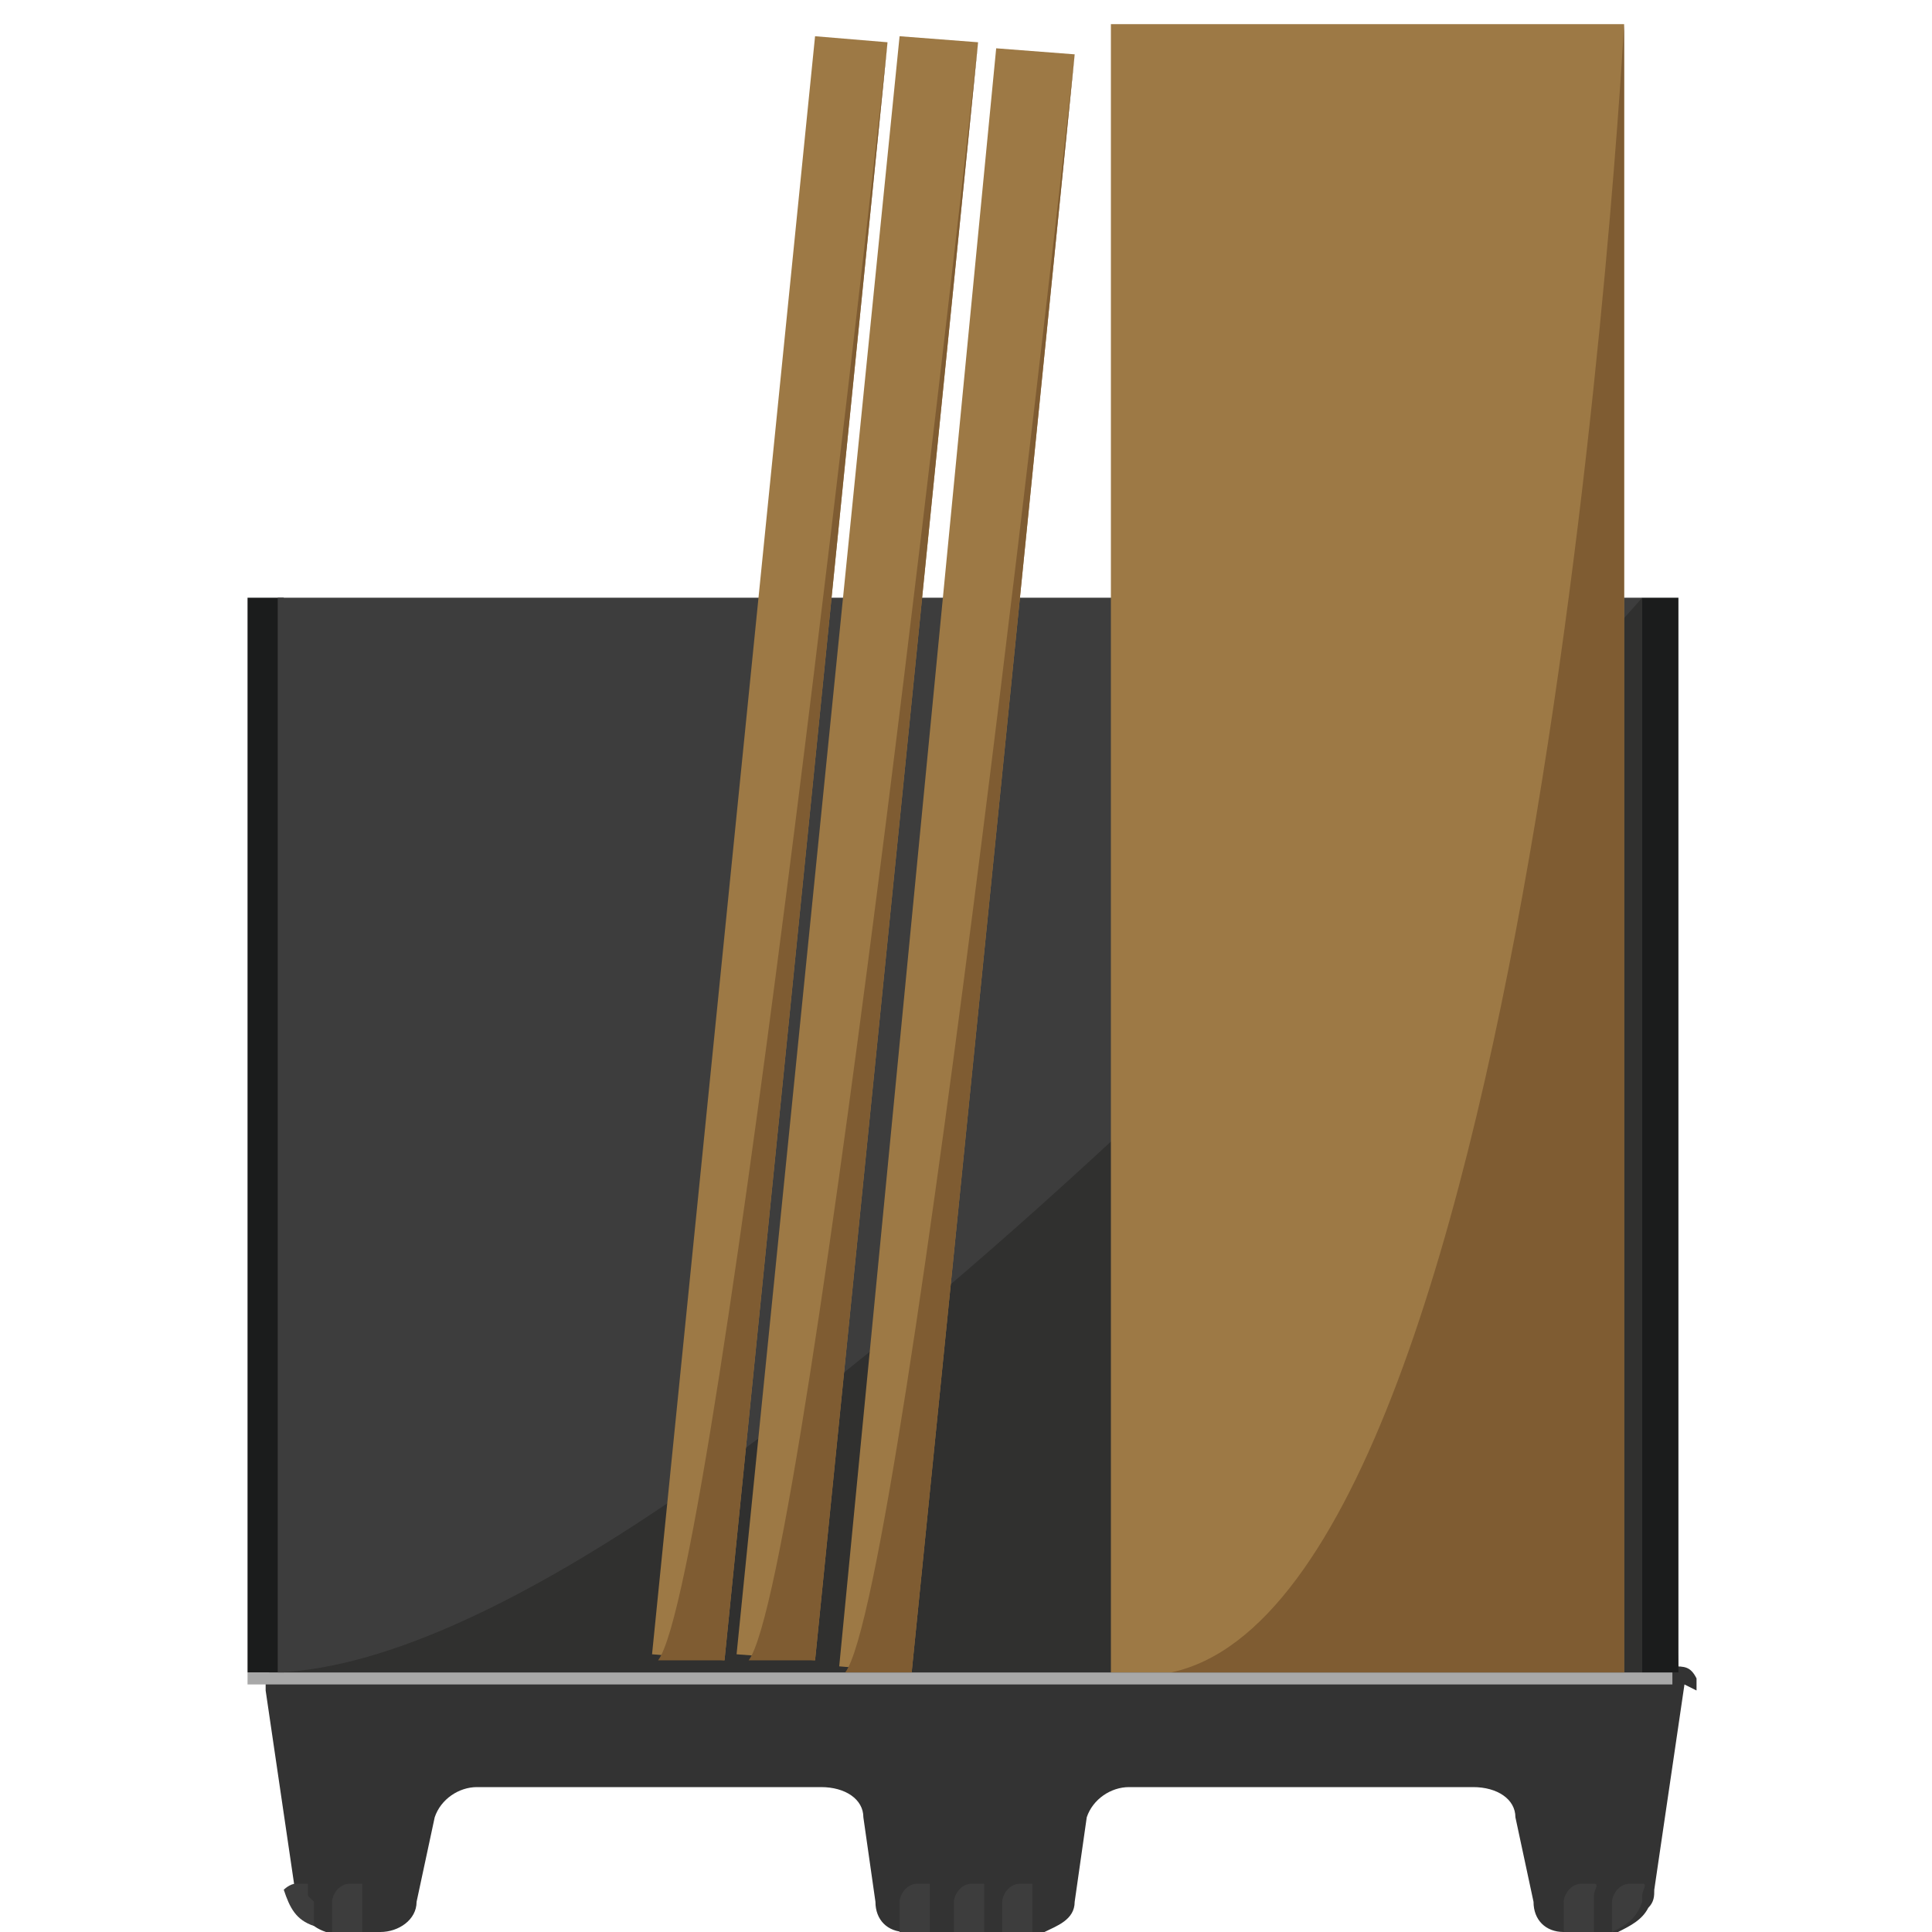
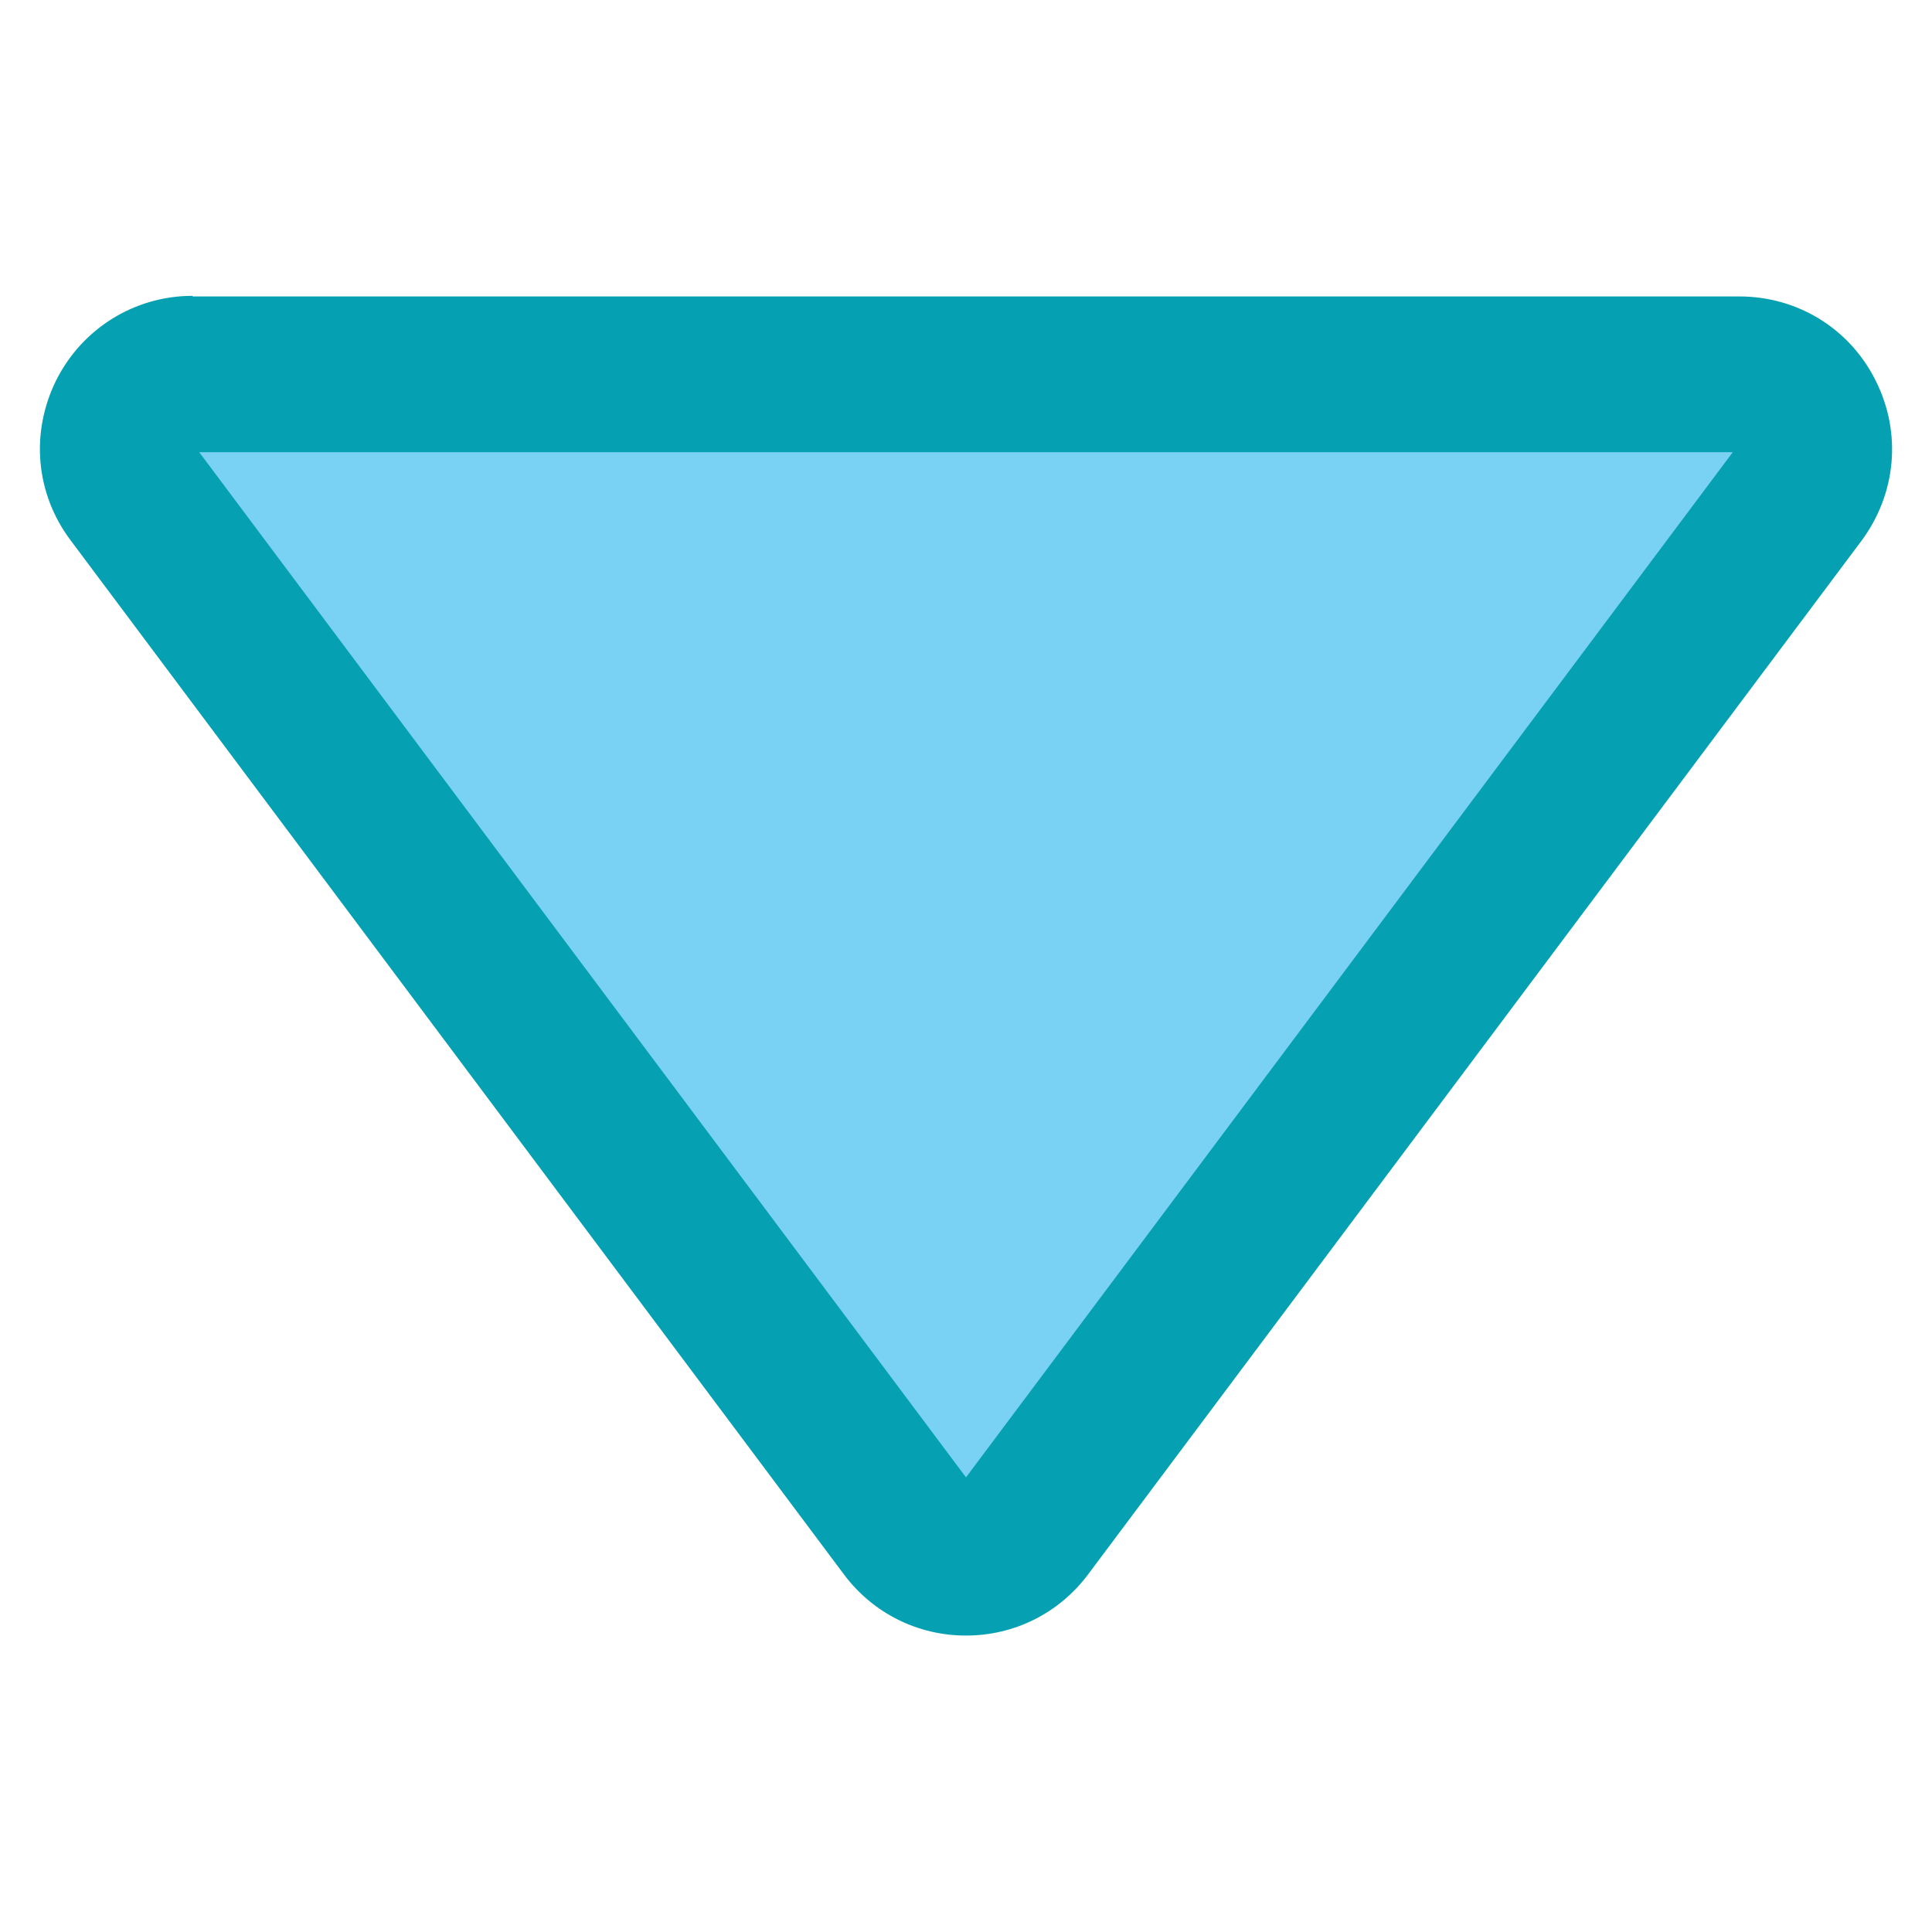
- <svg xmlns="http://www.w3.org/2000/svg" id="Layer_1" width="32" height="32" version="1.1" viewBox="0 0 32 32">
-   <defs>
-     <style>
-       .st0 {
-         fill: #9d7945;
-       }
- 
-       .st1 {
-         fill: none;
-       }
- 
-       .st2 {
-         fill: #1b1c1c;
-       }
- 
-       .st3 {
-         fill: #333;
-       }
- 
-       .st4 {
-         fill: #a8a8a8;
-       }
- 
-       .st5 {
-         fill: #7f5c32;
-       }
- 
-       .st6 {
-         fill: #3d3d3d;
-       }
- 
-       .st7 {
-         fill: #30302f;
-       }
-     </style>
-   </defs>
-   <g>
-     <path class="st1" d="M16,27.5" />
-     <path class="st3" d="M27.9,27.9l-.5,3.4c0,.1,0,.2-.1.3-.1.2-.3.3-.5.4,0,0-.1,0-.2,0h-.7c-.3,0-.5-.2-.5-.5l-.3-1.4c0-.3-.3-.5-.7-.5h-5.7c-.3,0-.6.2-.7.5l-.2,1.4c0,.3-.3.4-.5.5h-2.3c-.3,0-.5-.2-.5-.5l-.2-1.4c0-.3-.3-.5-.7-.5h-5.7c-.3,0-.6.2-.7.5l-.3,1.4c0,.3-.3.5-.6.5h-.6c-.1,0-.2,0-.3,0-.3-.1-.4-.3-.5-.6h0l-.5-3.4h0c0,0,0-.2,0-.2,0-.1.2-.2.4-.2h22.9c.2,0,.3,0,.4.2,0,0,0,.1,0,.2,0,0,0,0,0,0Z" />
-     <path class="st4" d="M27.9,27.9H4.1s0-.1,0-.2h23.6s0,.1,0,.2h0Z" />
-     <path class="st6" d="M16.3,31.5v.5h-.5v-.5c0-.1.1-.3.3-.3s.1,0,.2,0c0,0,0,.1,0,.2h0Z" />
-     <path class="st6" d="M15.4,31.5v.5h-.5v-.5c0-.1.1-.3.3-.3s.1,0,.2,0c0,0,0,.1,0,.2Z" />
-     <path class="st6" d="M17.1,31.5v.5h-.5v-.5c0-.1.1-.3.3-.3s.1,0,.2,0c0,0,0,.1,0,.2h0Z" />
-     <path class="st6" d="M5.2,31.5v.4c-.3-.1-.4-.3-.5-.6,0,0,.1-.1.2-.1s.1,0,.2,0c0,0,0,.1,0,.2h0Z" />
-     <path class="st6" d="M6,31.5v.5h-.5v-.5c0-.1.1-.3.3-.3s.1,0,.2,0c0,0,0,.1,0,.2h0Z" />
-     <path class="st6" d="M26.4,31.5v.5h-.5v-.5c0-.1.1-.3.3-.3s.1,0,.2,0,0,.1,0,.2h0Z" />
-     <path class="st6" d="M27.2,31.5h0c-.1.3-.3.4-.5.5v-.5c0-.1.1-.3.3-.3s.1,0,.2,0,0,.1,0,.2h0Z" />
-     <rect class="st2" x="4.1" y="9.9" width=".6" height="17.8" />
-     <rect class="st6" x="4.6" y="9.9" width="22.6" height="17.8" />
-     <path class="st7" d="M27.2,9.9S11.9,27.4,4.6,27.7h23.2l-.6-17.8s0,0,0,0Z" />
-     <rect class="st2" x="27.2" y="9.9" width=".6" height="17.8" />
-   </g>
-   <g>
-     <rect class="st0" x="18.4" y=".4" width="8.5" height="27.3" />
-     <path class="st5" d="M26.9.4v27.3h-7.5C25.5,26.4,26.9.4,26.9.4Z" />
-   </g>
-   <g>
-     <polygon class="st0" points="17.8 .9 15.1 27.7 13.9 27.6 16.5 .8 17.8 .9" />
-     <path class="st5" d="M17.8.9l-2.7,26.8h-1.1c1-1.3,3.8-26.8,3.8-26.8Z" />
-   </g>
-   <g>
-     <polygon class="st0" points="16.2 .7 13.5 27.5 12.2 27.4 14.9 .6 16.2 .7" />
-     <path class="st5" d="M16.2.7l-2.7,26.8h-1.1c1-1.3,3.8-26.8,3.8-26.8Z" />
-   </g>
-   <g>
-     <polygon class="st0" points="14.7 .7 12 27.5 10.8 27.4 13.5 .6 14.7 .7" />
-     <path class="st5" d="M14.7.7l-2.7,26.8h-1.1c1-1.3,3.8-26.8,3.8-26.8Z" />
-   </g>
+ <svg xmlns="http://www.w3.org/2000/svg" id="Layer_1" version="1.1" viewBox="0 0 32 32">
+   <path d="M28.81,6.2c1.02,0,1.6,1.16.99,1.98l-12.81,17.12c-.49.66-1.49.66-1.98,0L2.2,8.18c-.61-.82-.03-1.98.99-1.98h25.62Z" fill="#79d1f4" />
+   <path d="M3.19,4.91h25.62c.96,0,1.83.53,2.26,1.4.43.86.34,1.87-.24,2.65l-12.81,17.12c-.48.64-1.22,1.01-2.02,1.01s-1.54-.37-2.02-1.01L1.17,8.95c-.58-.77-.67-1.78-.24-2.65.43-.86,1.3-1.4,2.26-1.4ZM28.7,7.49H3.3l12.7,16.98L28.7,7.49Z" fill="#06a0b3" />
</svg>
